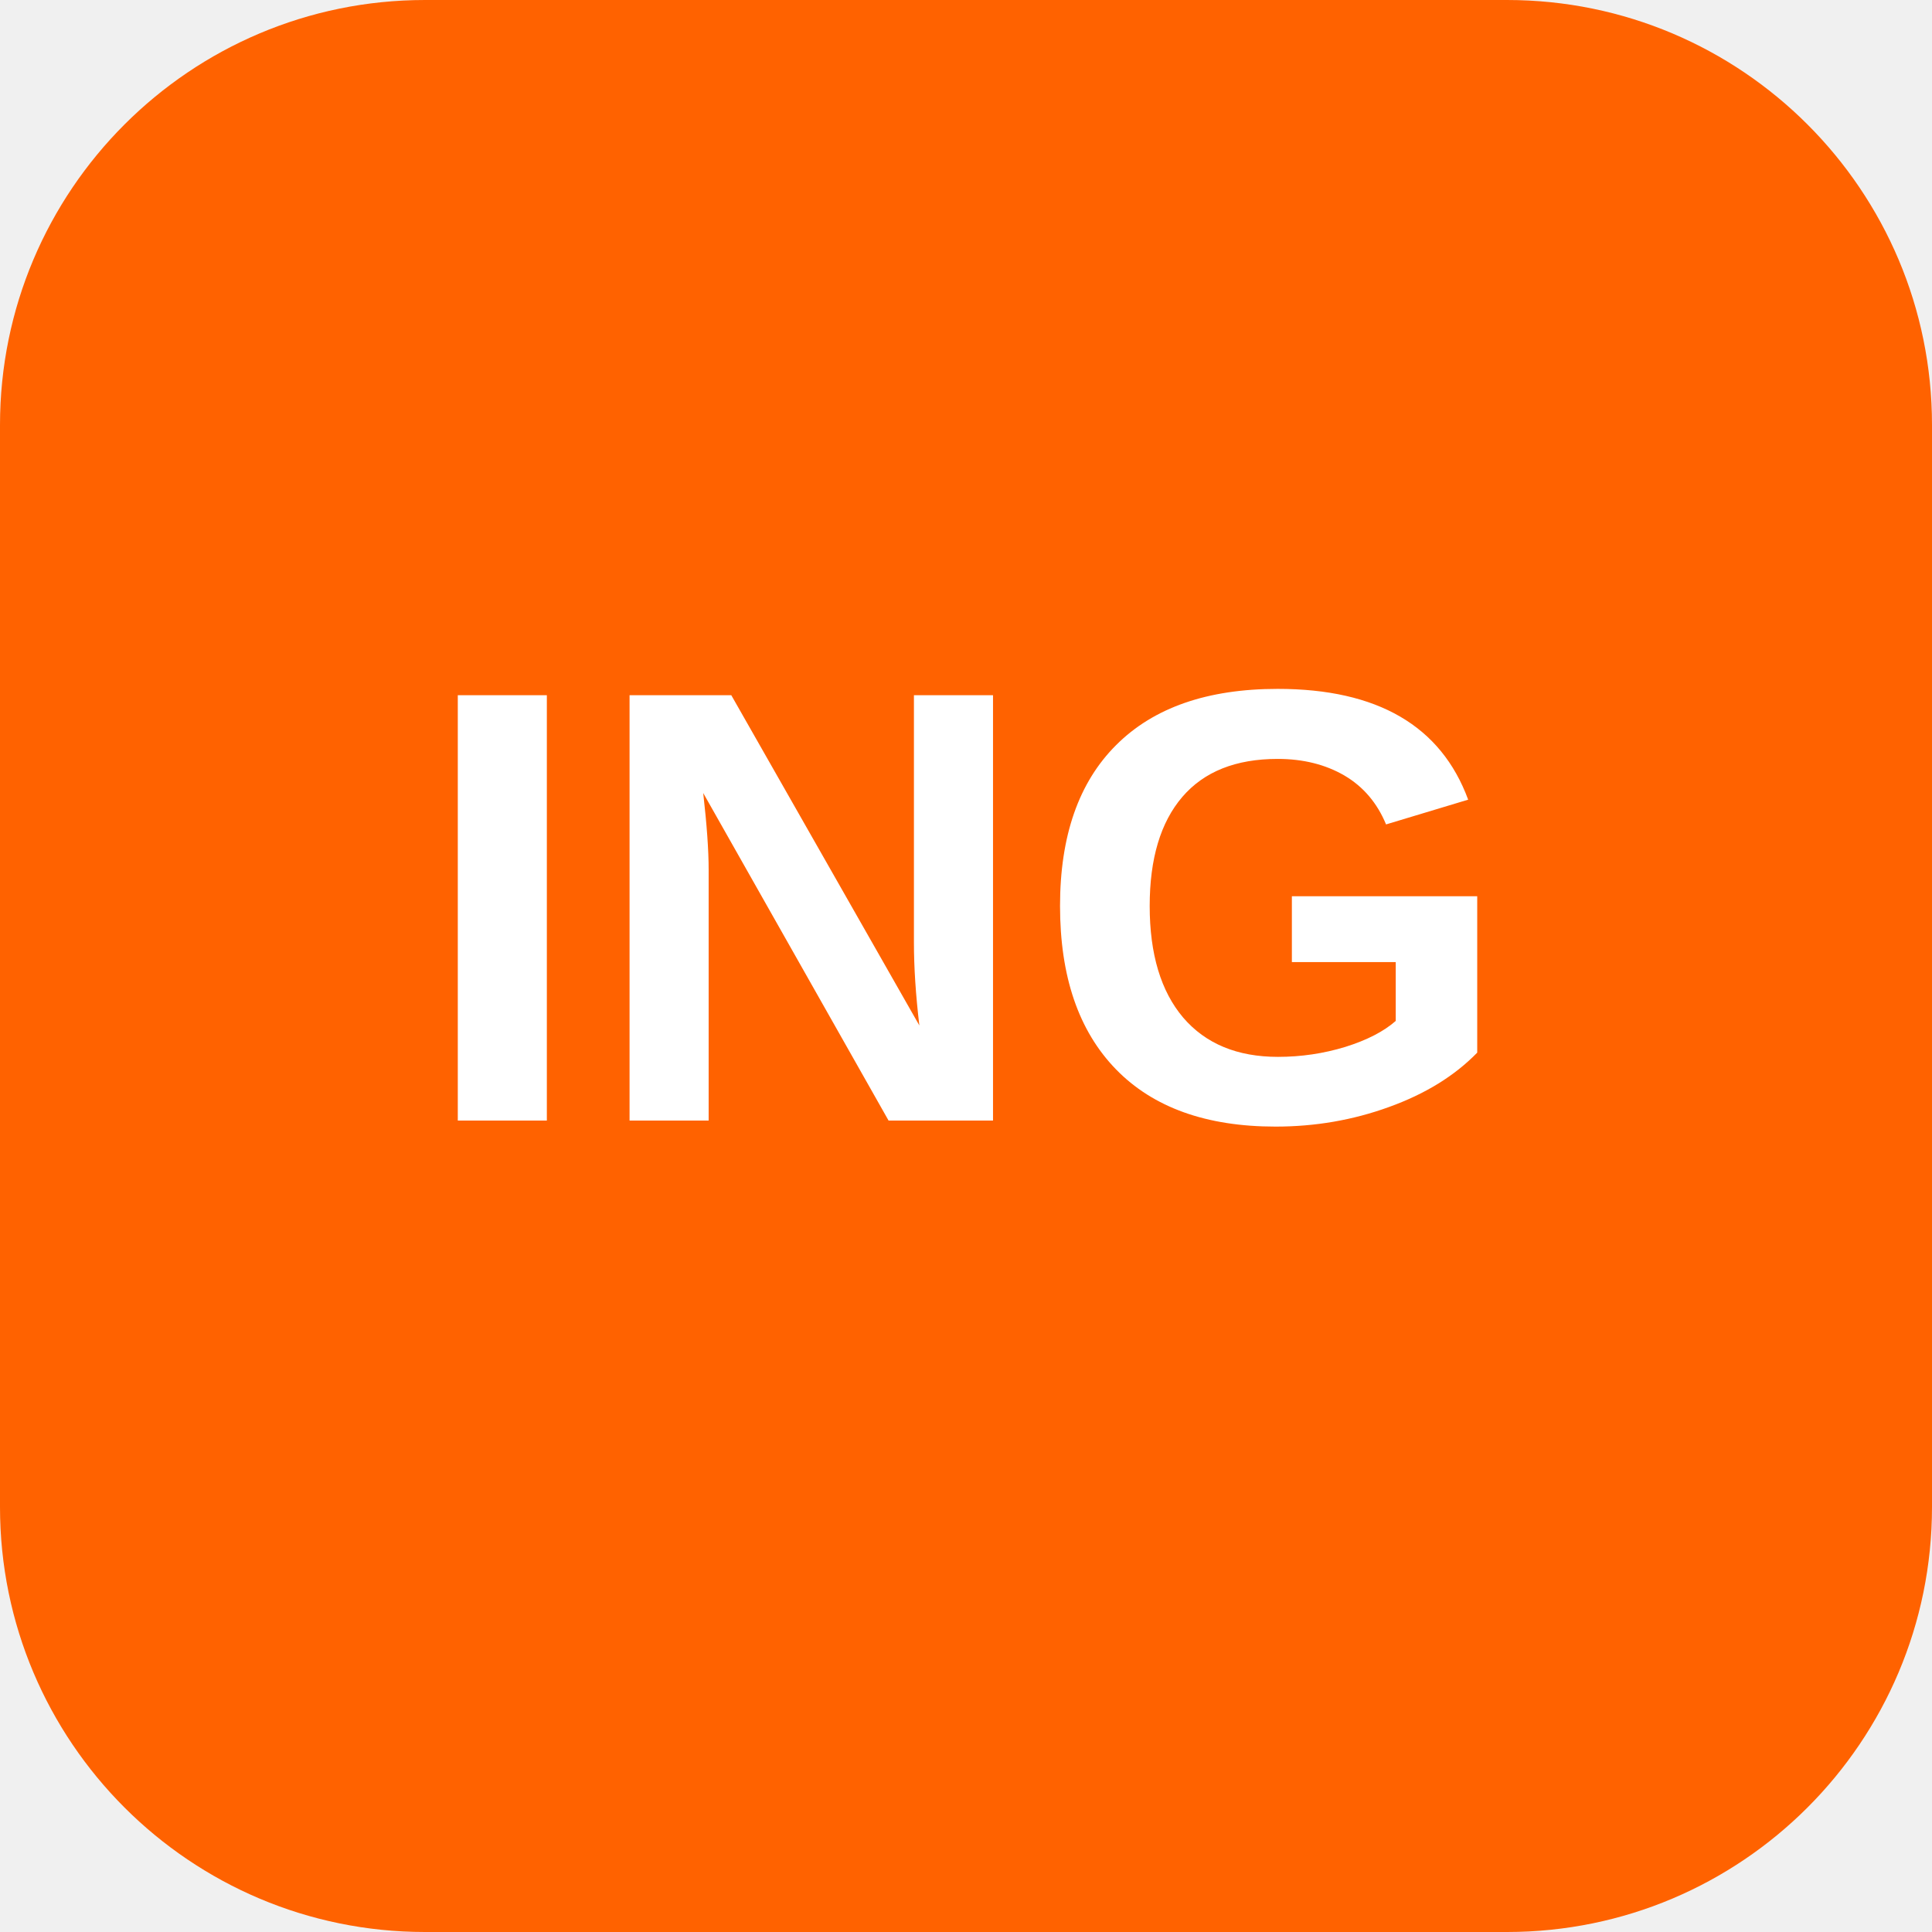
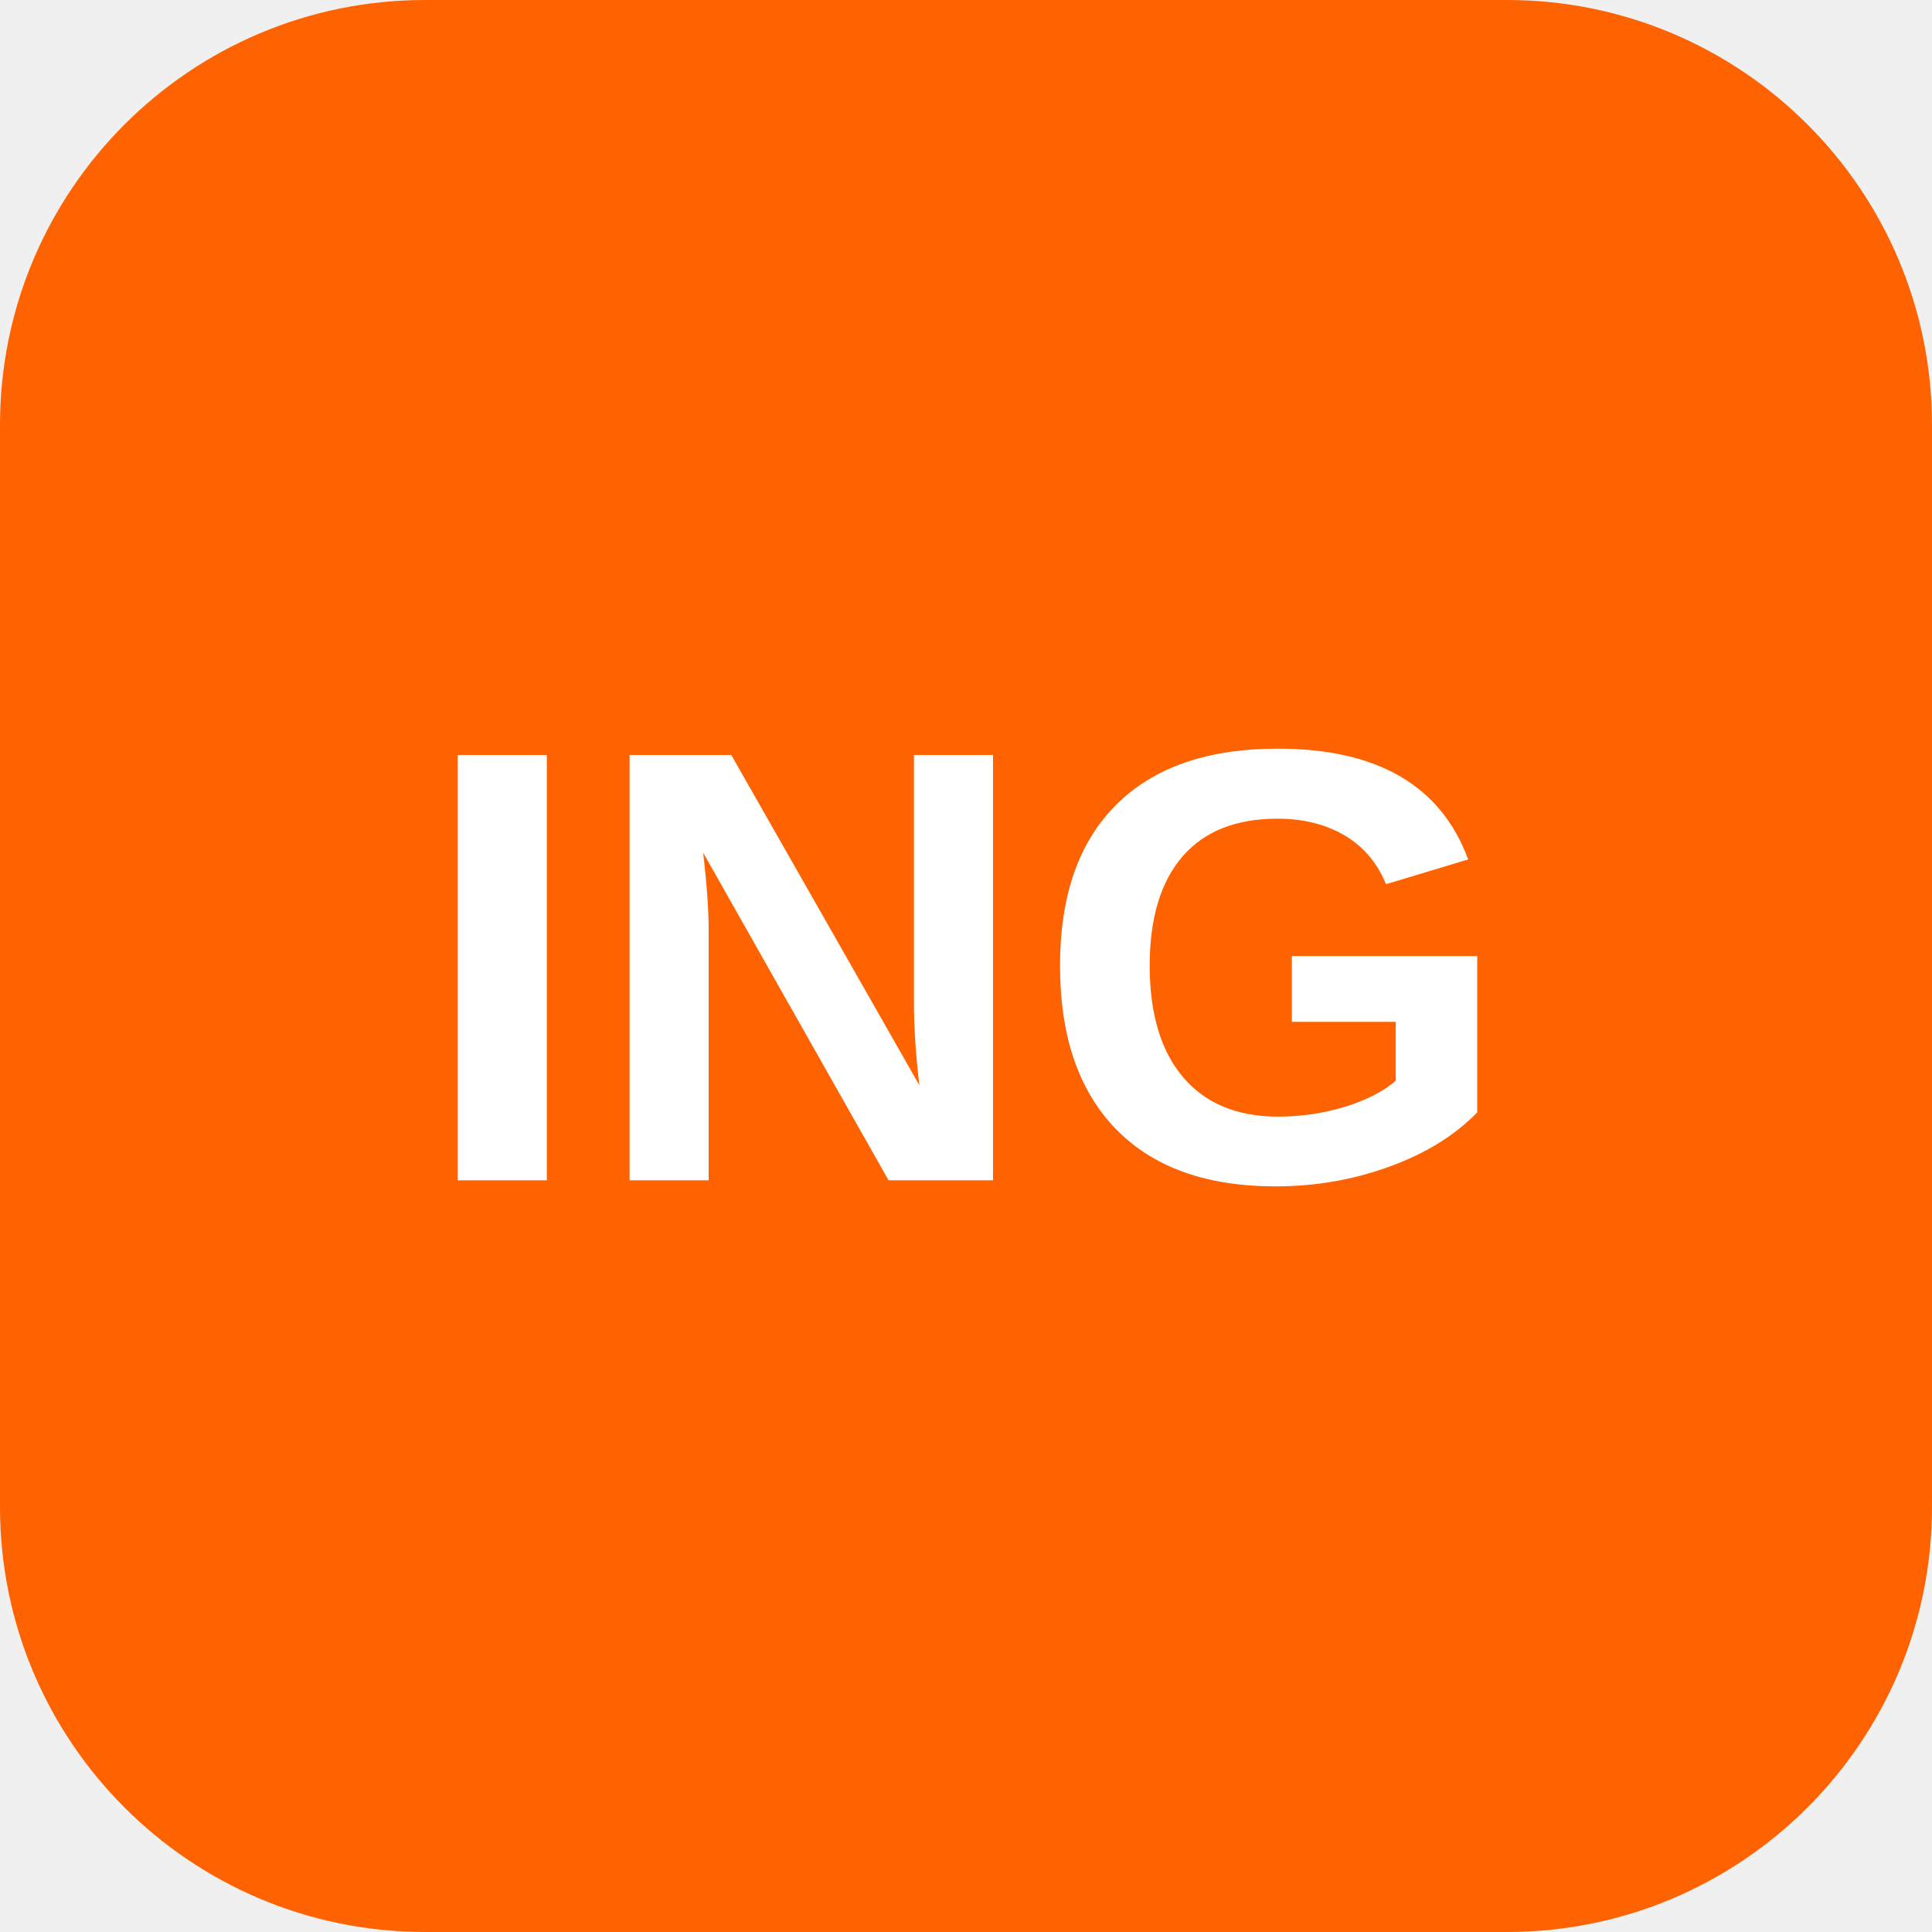
<svg xmlns="http://www.w3.org/2000/svg" viewBox="0 0 100 100">
  <rect width="100" height="100" rx="22" fill="#FF6200" />
-   <text x="50" y="58" text-anchor="middle" fill="white" font-family="Arial, sans-serif" font-weight="bold" font-size="32">ING</text>
+   <text x="50" y="50" text-anchor="middle" dominant-baseline="central" fill="white" font-family="Arial, sans-serif" font-weight="bold" font-size="32">ING</text>
</svg>
